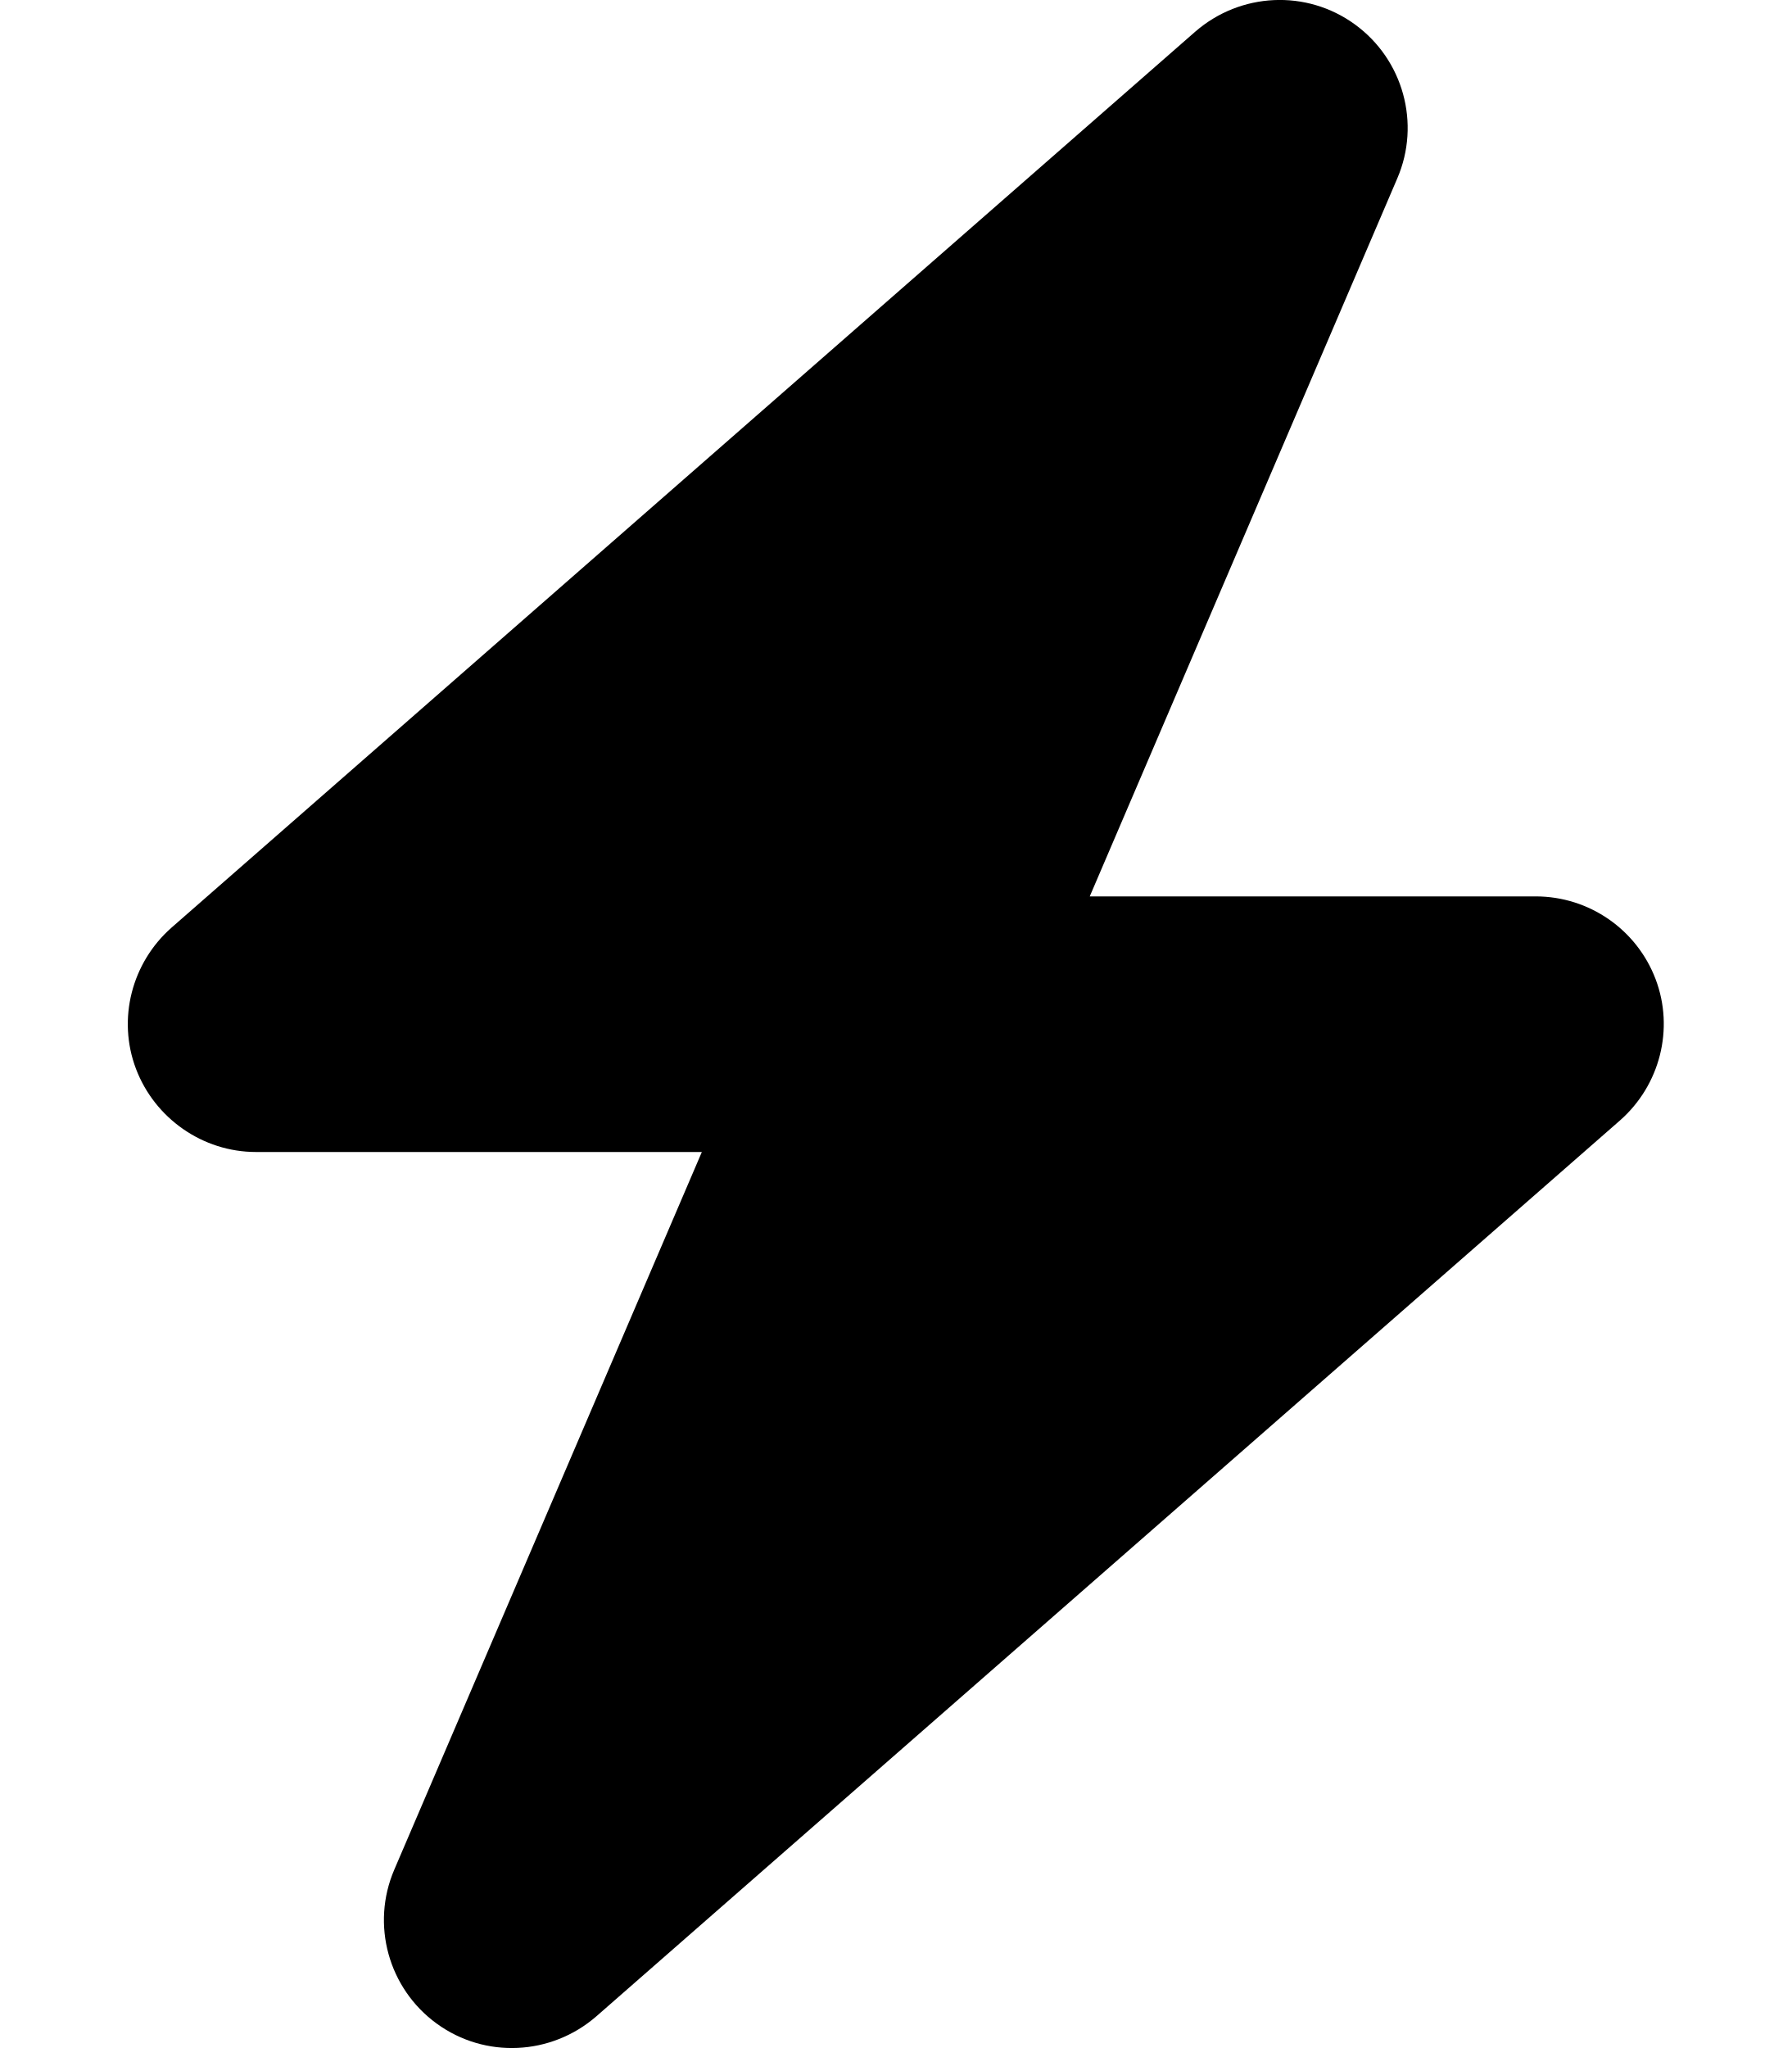
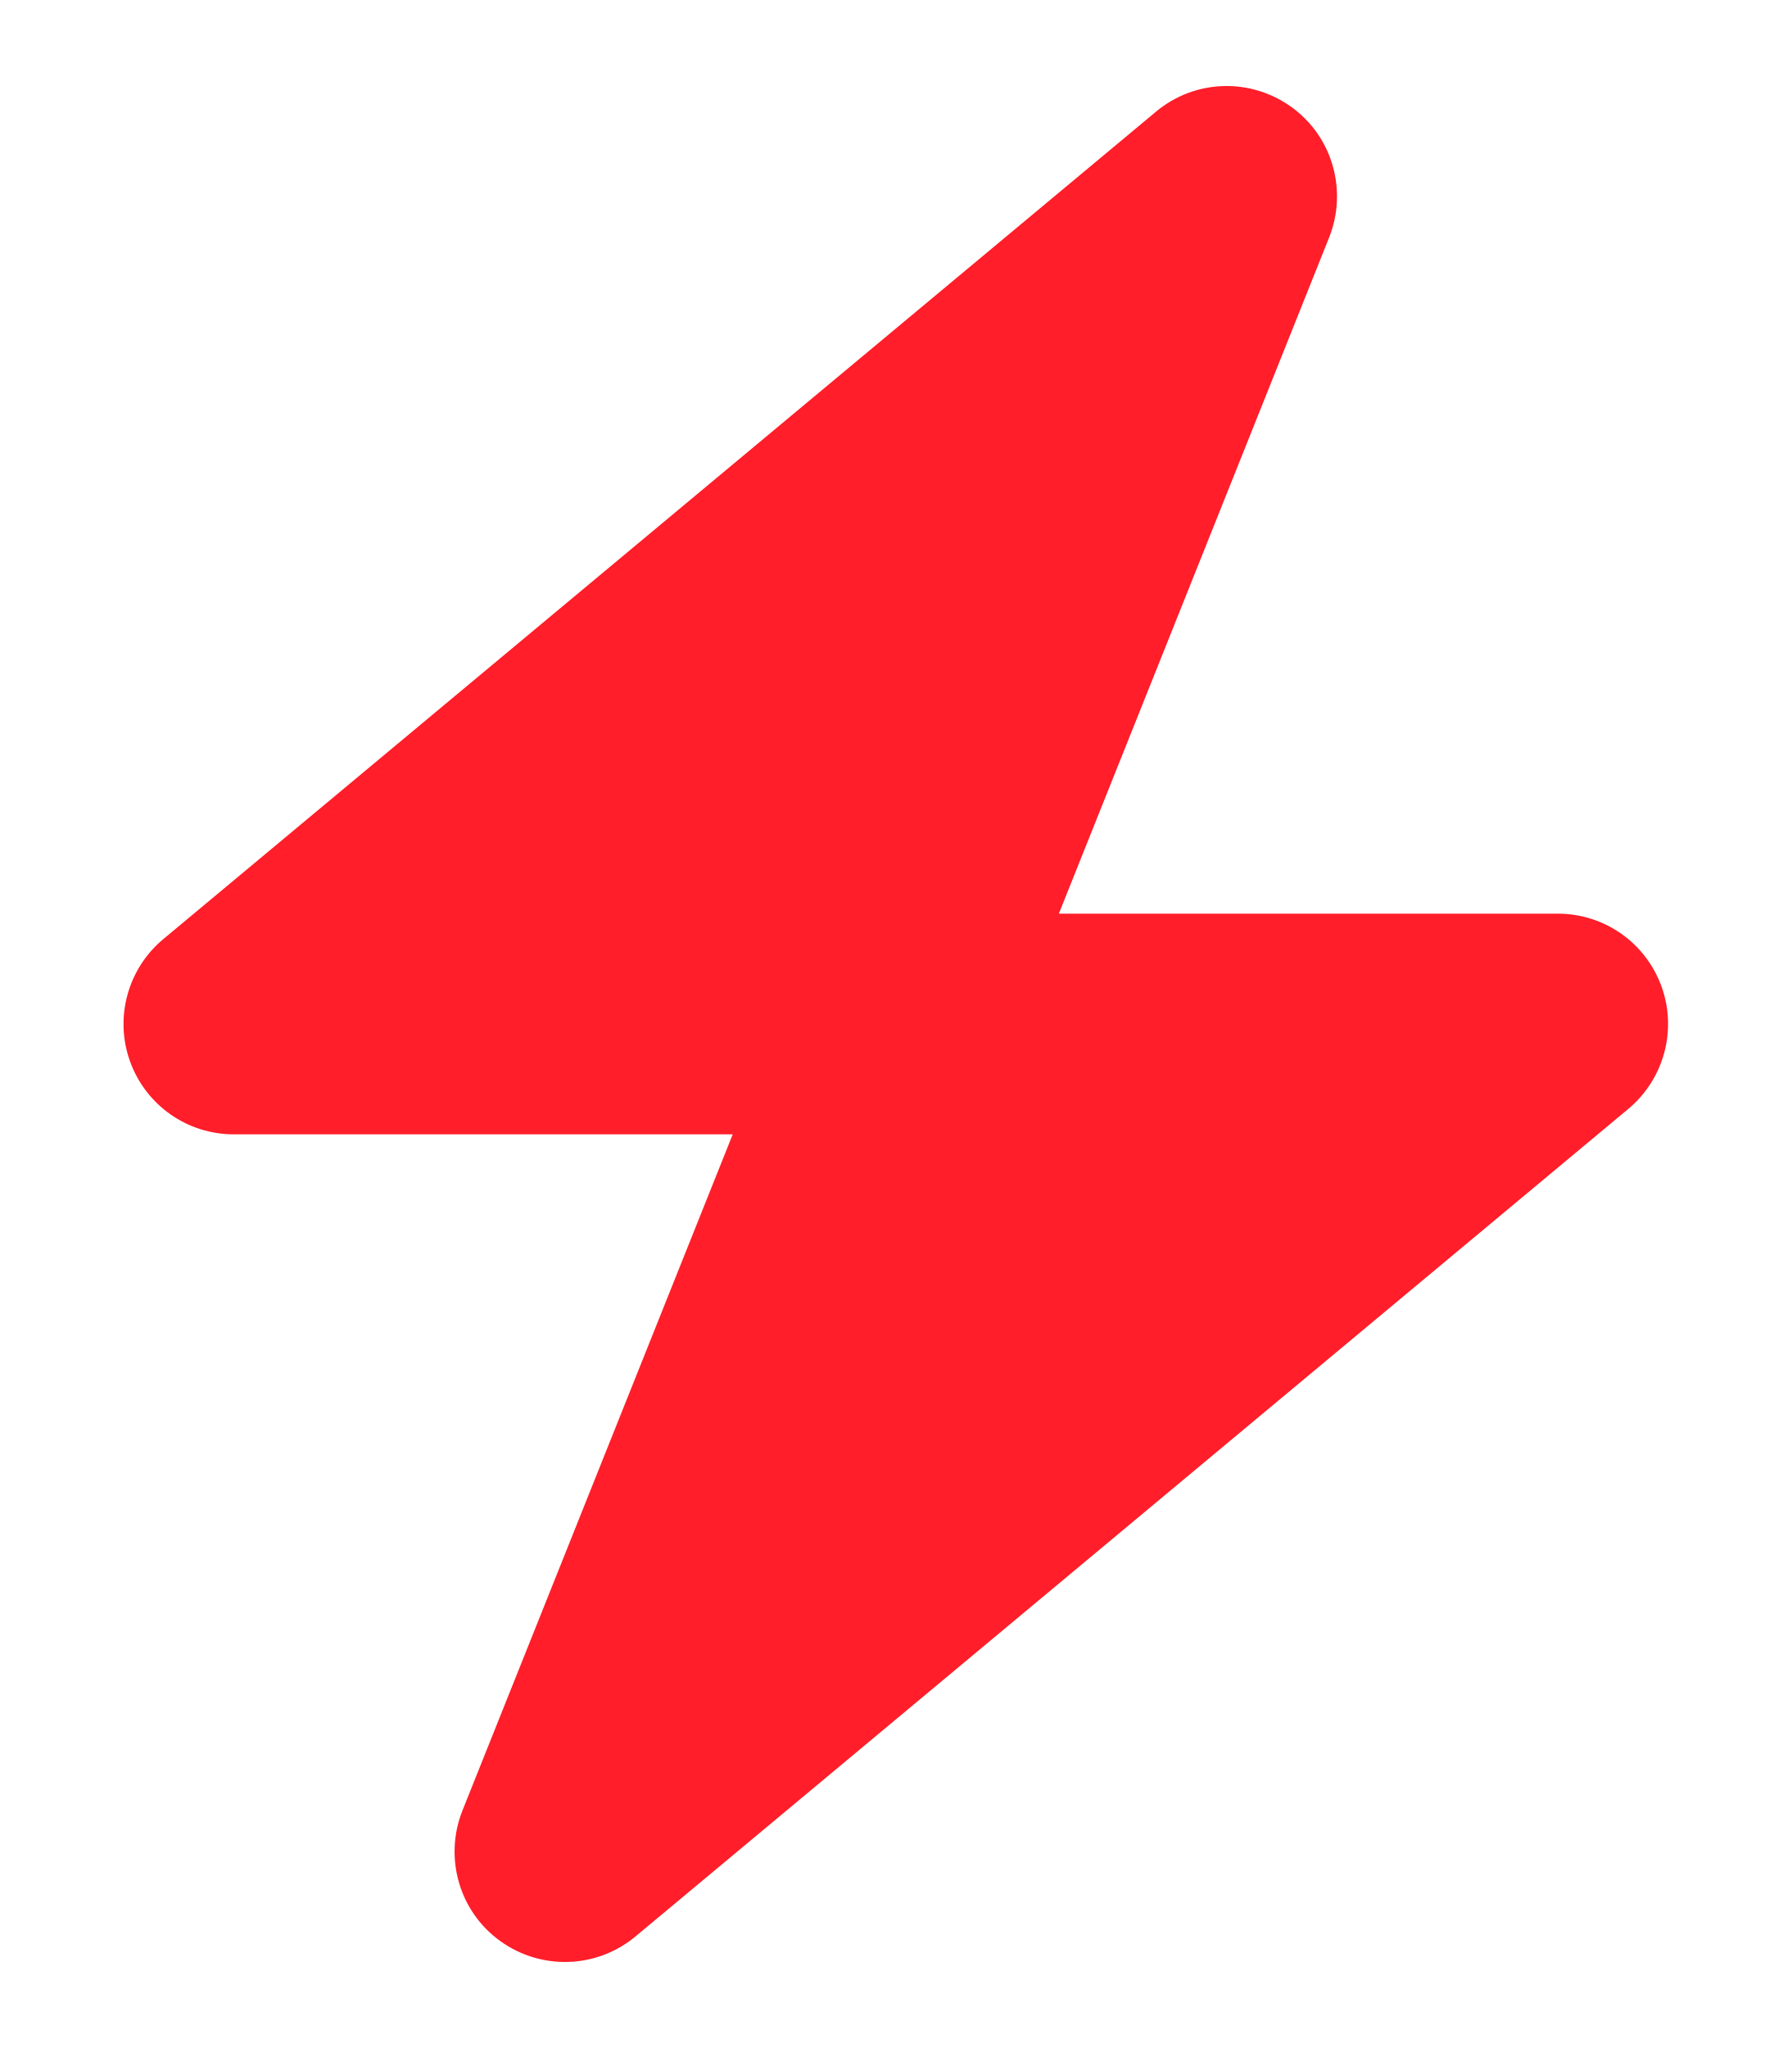
- <svg xmlns="http://www.w3.org/2000/svg" viewBox="0 0 448 512">
-   <path d="M349.4 44.6c5.9-13.7 1.5-29.7-10.6-38.5s-28.6-8-39.9 1.8l-256 224c-10 8.8-13.6 22.9-8.9 35.3S50.7 288 64 288l111.5 0L98.6 467.4c-5.9 13.7-1.5 29.7 10.6 38.5s28.6 8 39.9-1.8l256-224c10-8.8 13.6-22.9 8.9-35.3s-16.6-20.7-30-20.7l-111.5 0L349.4 44.6z" />
+ <svg xmlns="http://www.w3.org/2000/svg" viewBox="-35.84 -40.96 519.68 593.92">
+   <path fill="#ff1e29" d="M338.8-9.9c11.9 8.6 16.3 24.2 10.9 37.8L271.3 224 416 224c13.5 0 25.5 8.4 30.1 21.1s.7 26.9-9.6 35.5l-288 240c-11.3 9.4-27.4 9.9-39.3 1.3s-16.3-24.2-10.9-37.8L176.7 288 32 288c-13.5 0-25.5-8.4-30.1-21.1s-.7-26.9 9.6-35.5l288-240c11.3-9.4 27.4-9.9 39.3-1.3z" />
</svg>
